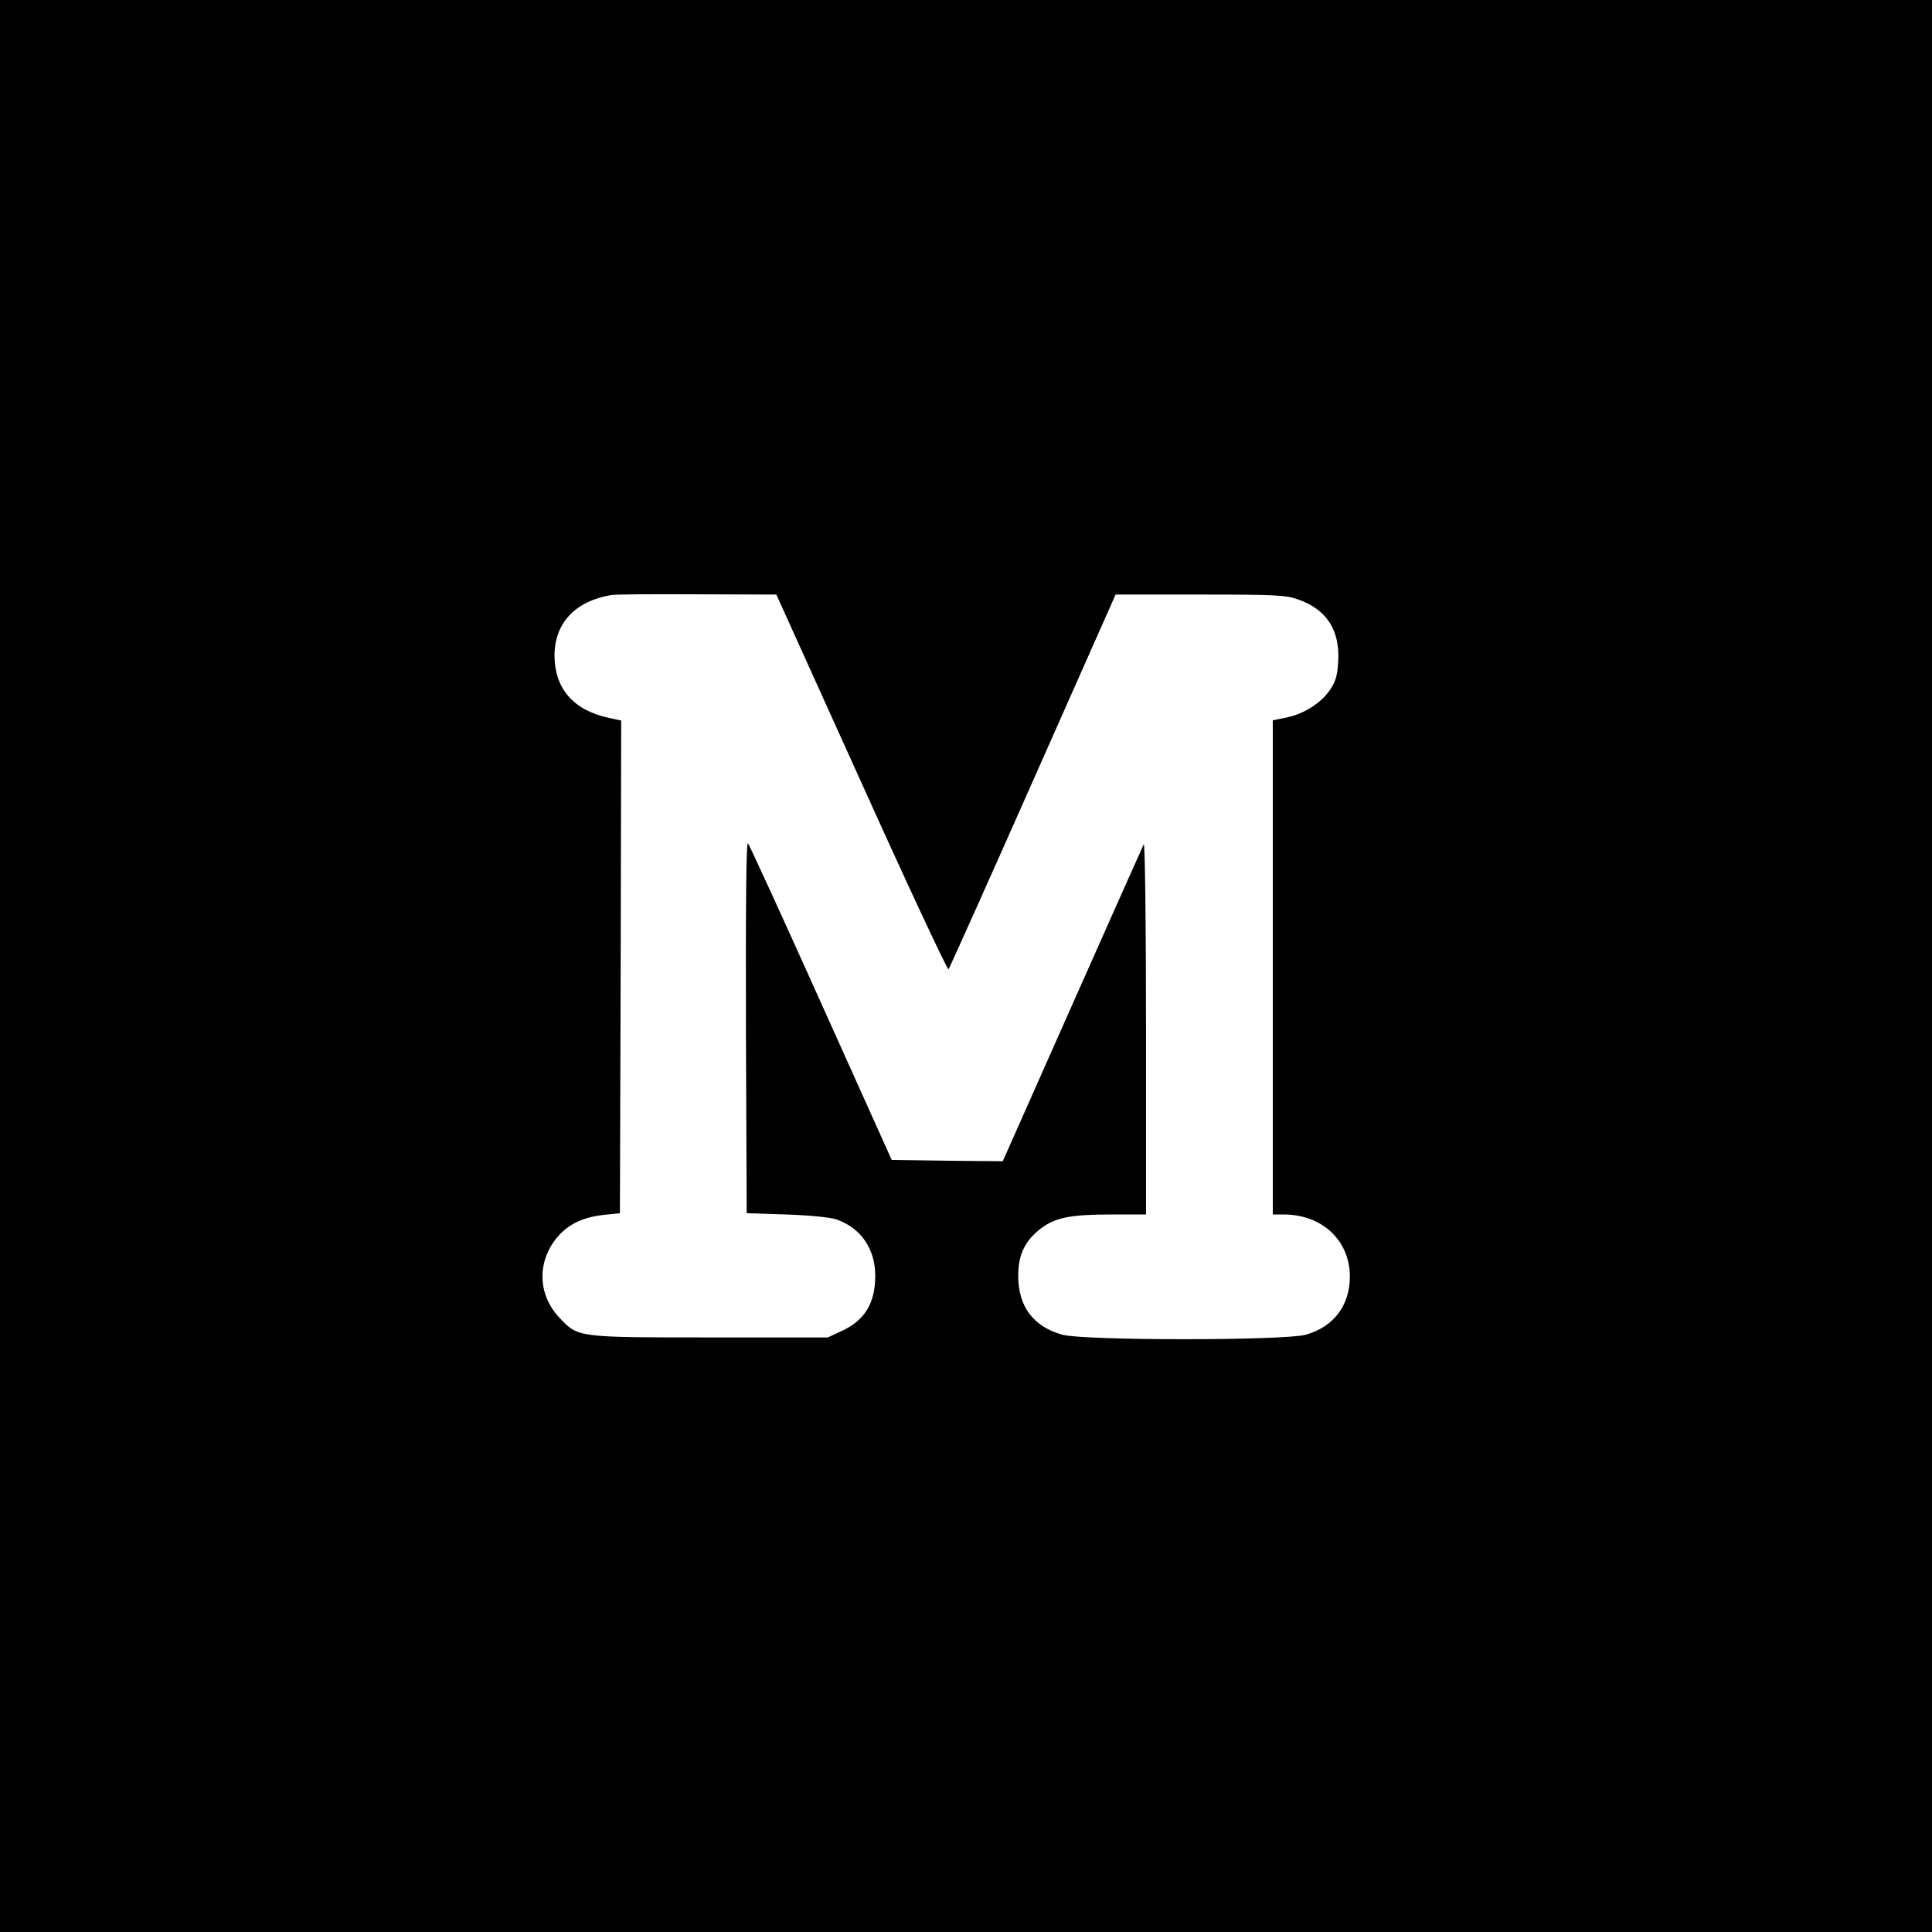
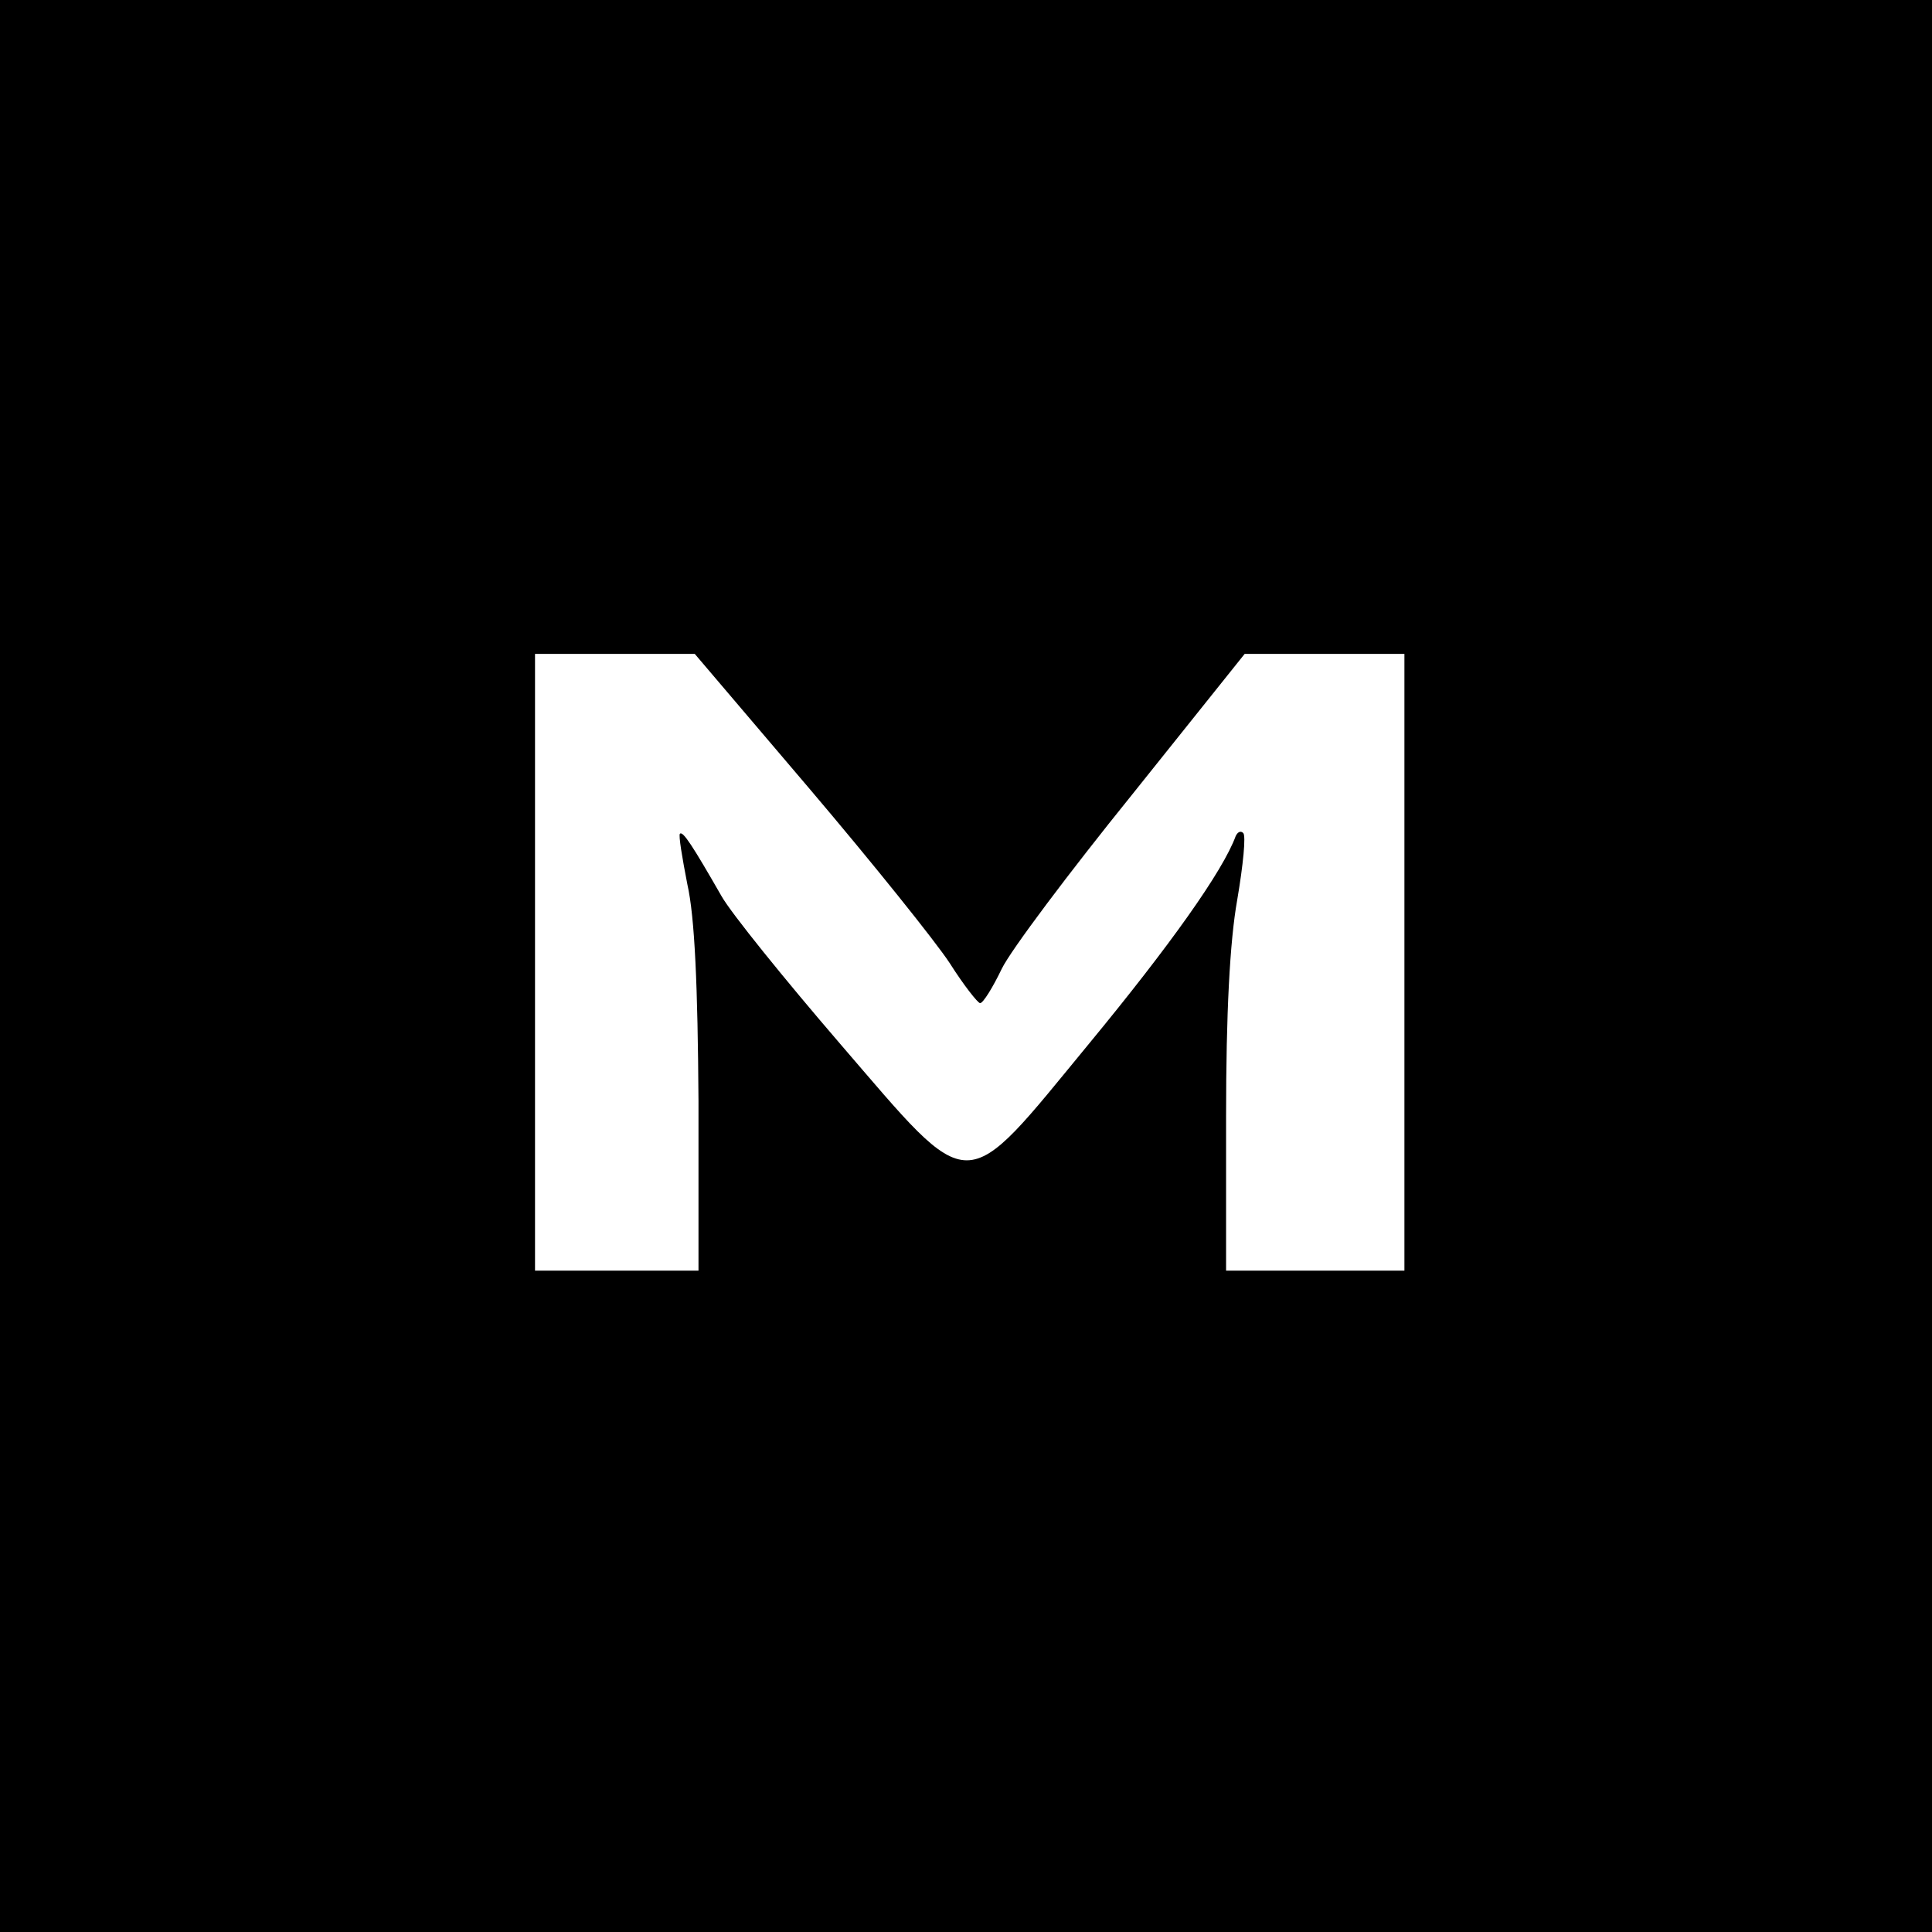
- <svg xmlns="http://www.w3.org/2000/svg" version="1.0" width="762pt" height="762pt" viewBox="0 0 762 762" preserveAspectRatio="xMidYMid meet">
-   <g transform="translate(0,762) scale(0.1,-0.1)" fill="#000000" stroke="none">
-     <path d="M0 3810 l0 -3810 3810 0 3810 0 0 3810 0 3810 -3810 0 -3810 0 0 -3810z m3398 722 c184 -408 339 -739 343 -735 4 5 154 339 333 743 l326 735 332 0 c300 0 338 -2 387 -19 113 -39 166 -121 159 -244 -3 -55 -9 -78 -31 -111 -35 -53 -104 -97 -173 -111 l-54 -11 0 -975 0 -974 43 0 c152 0 261 -103 261 -245 0 -114 -64 -198 -173 -229 -85 -24 -876 -24 -962 0 -113 32 -172 110 -173 229 -1 85 26 142 91 191 56 42 116 54 278 54 l135 0 0 738 c0 405 -4 730 -9 722 -4 -8 -131 -293 -282 -633 l-274 -617 -219 2 -219 3 -279 620 c-153 341 -283 624 -288 629 -7 7 -9 -244 -8 -724 l3 -735 155 -5 c89 -3 173 -11 197 -19 97 -32 156 -117 155 -224 0 -106 -41 -174 -131 -216 l-56 -26 -460 0 c-526 0 -524 0 -595 74 -91 93 -94 228 -8 326 44 49 99 75 185 84 l58 6 3 972 2 971 -50 11 c-139 30 -213 116 -213 247 1 127 82 213 223 237 14 3 166 4 339 3 l313 -1 336 -743z" />
+ <svg xmlns="http://www.w3.org/2000/svg" version="1.0" width="260pt" height="260pt" viewBox="0 0 260 260" preserveAspectRatio="xMidYMid meet">
+   <g transform="translate(0,260) scale(0.1,-0.1)" fill="#000000" stroke="none">
+     <path d="M0 1300 l0 -1300 1300 0 1300 0 0 1300 0 1300 -1300 0 -1300 0 0 -1300z m1089 239 c85 -100 170 -206 189 -235 19 -30 38 -54 41 -54 4 0 17 21 29 46 12 25 91 130 175 234 l152 190 108 0 107 0 0 -415 0 -415 -120 0 -120 0 0 208 c0 138 5 235 15 291 8 47 12 87 8 90 -3 3 -7 2 -10 -4 -17 -47 -89 -148 -197 -279 -173 -210 -155 -210 -336 0 -74 86 -146 175 -159 198 -39 68 -52 88 -56 84 -2 -2 3 -32 10 -68 10 -44 14 -137 15 -292 l0 -228 -110 0 -110 0 0 415 0 415 108 0 107 0 154 -181z" />
  </g>
</svg>
